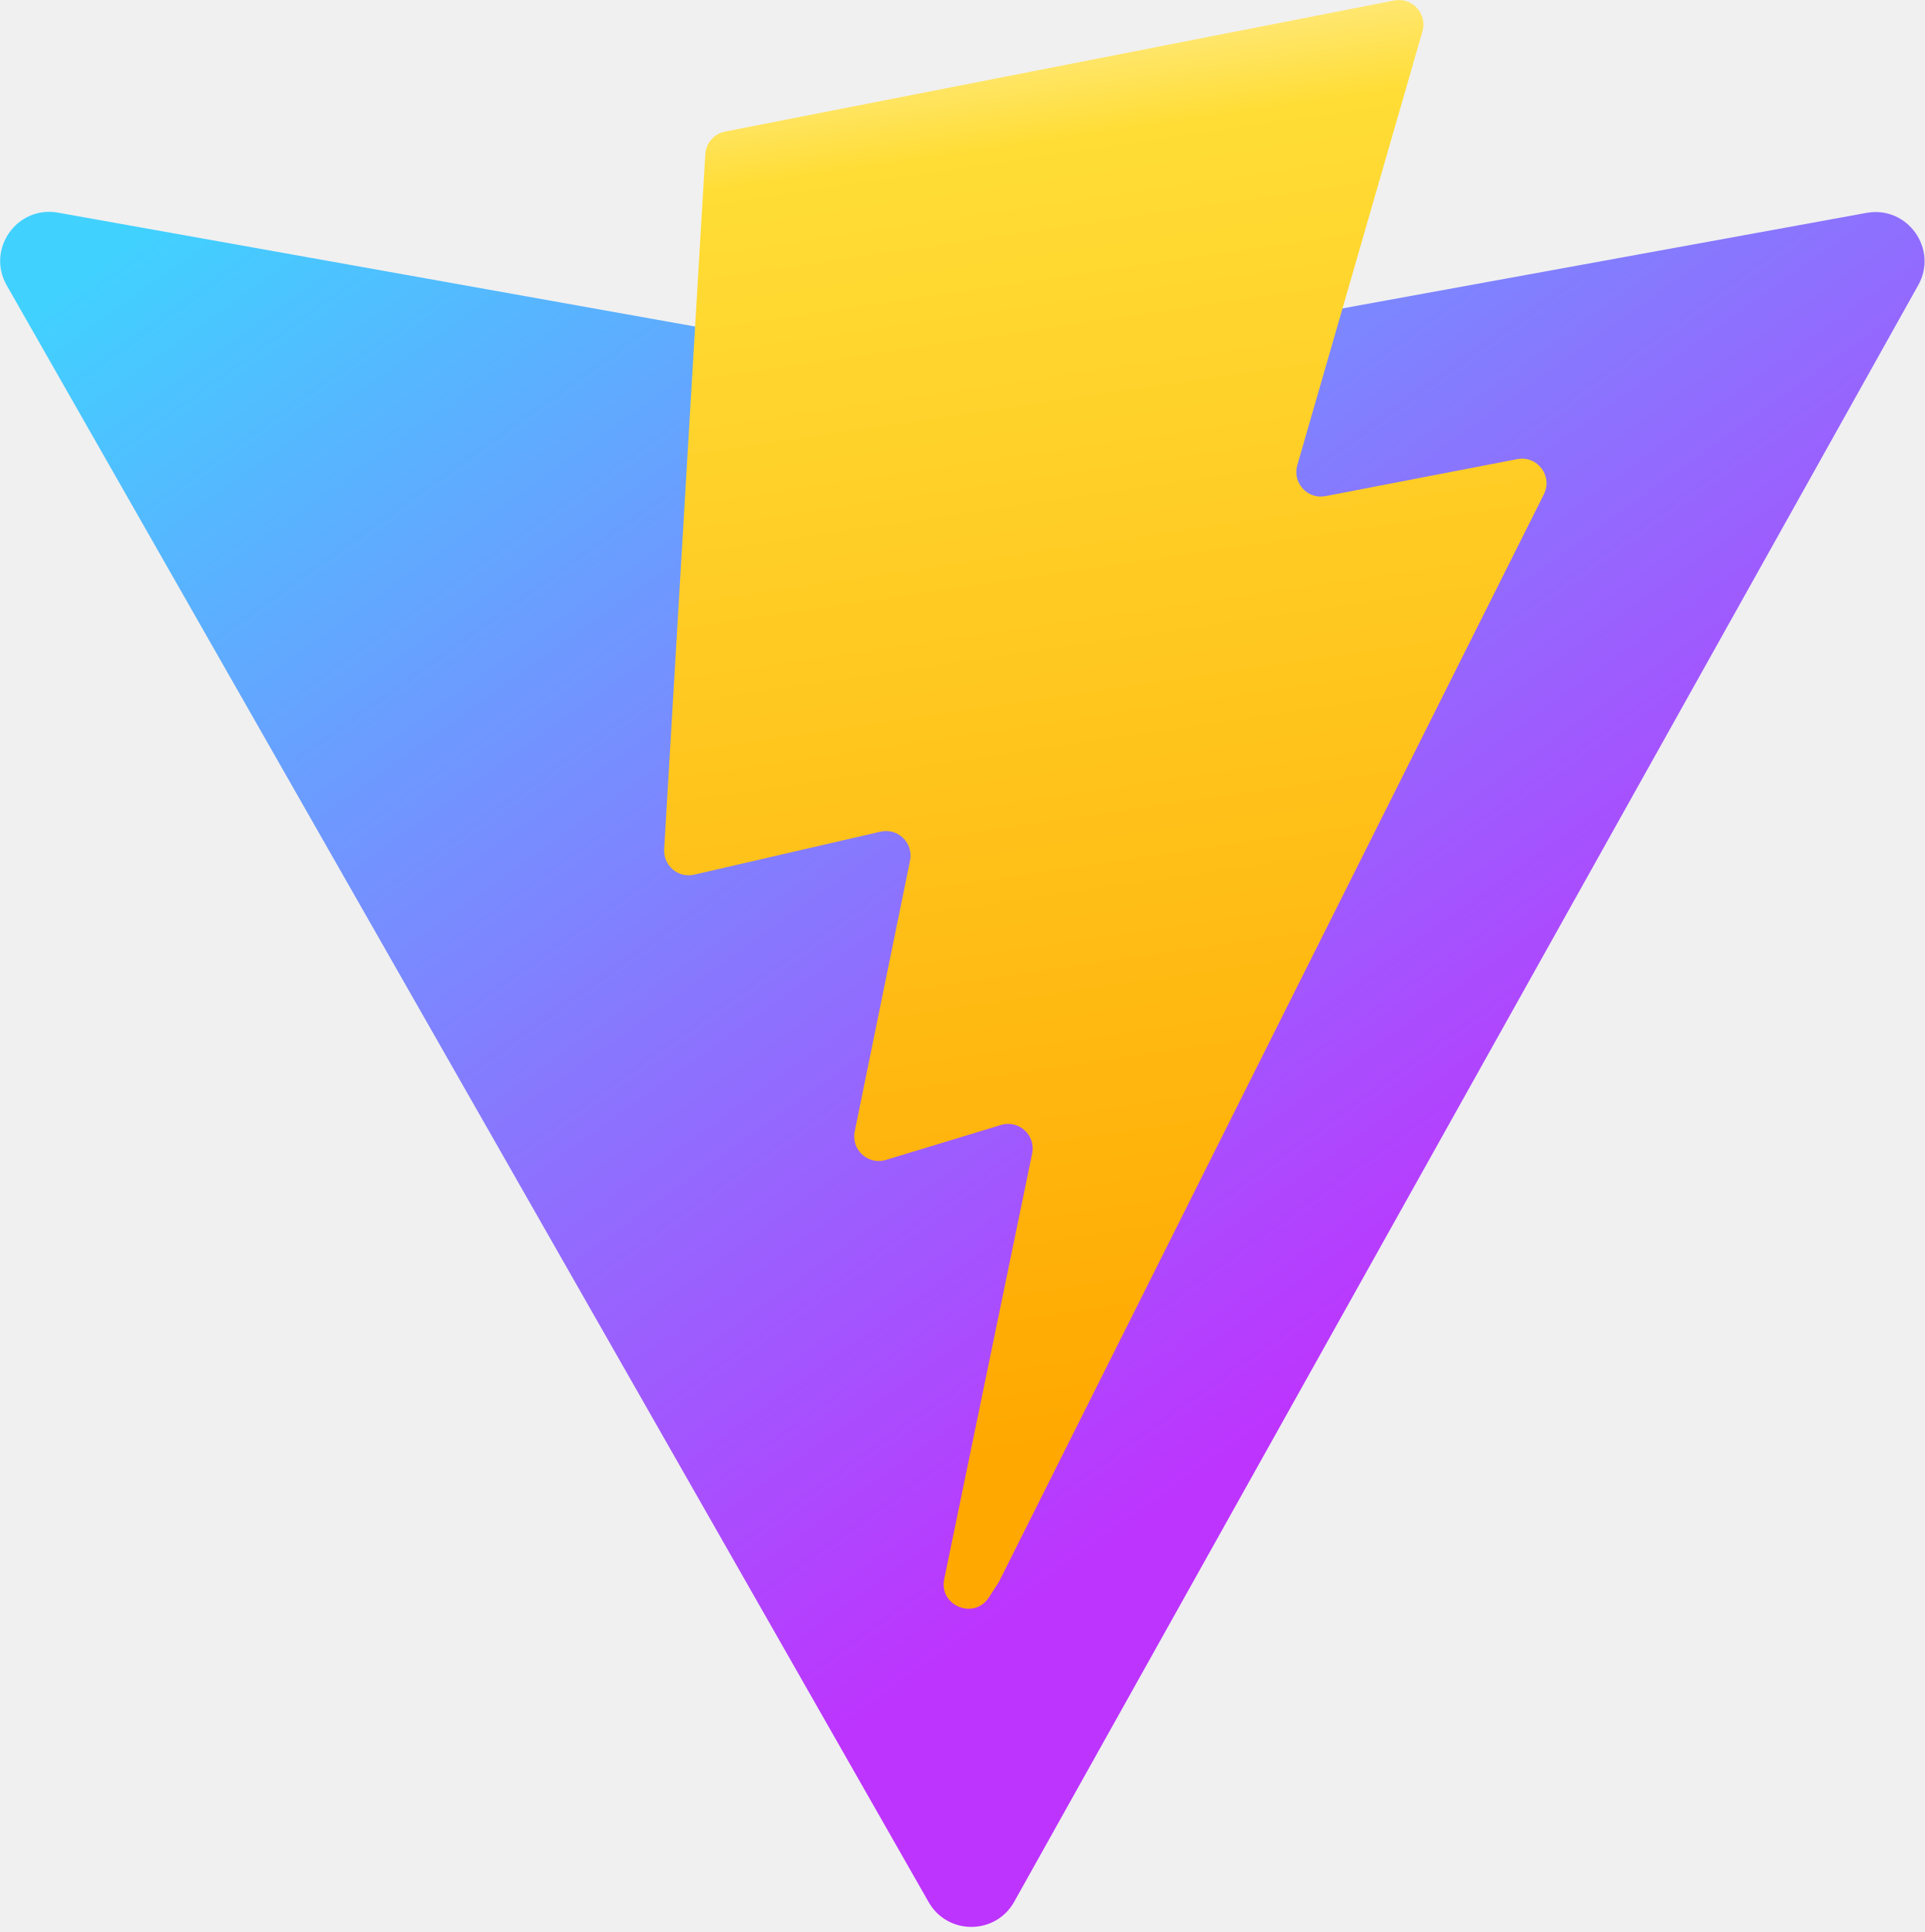
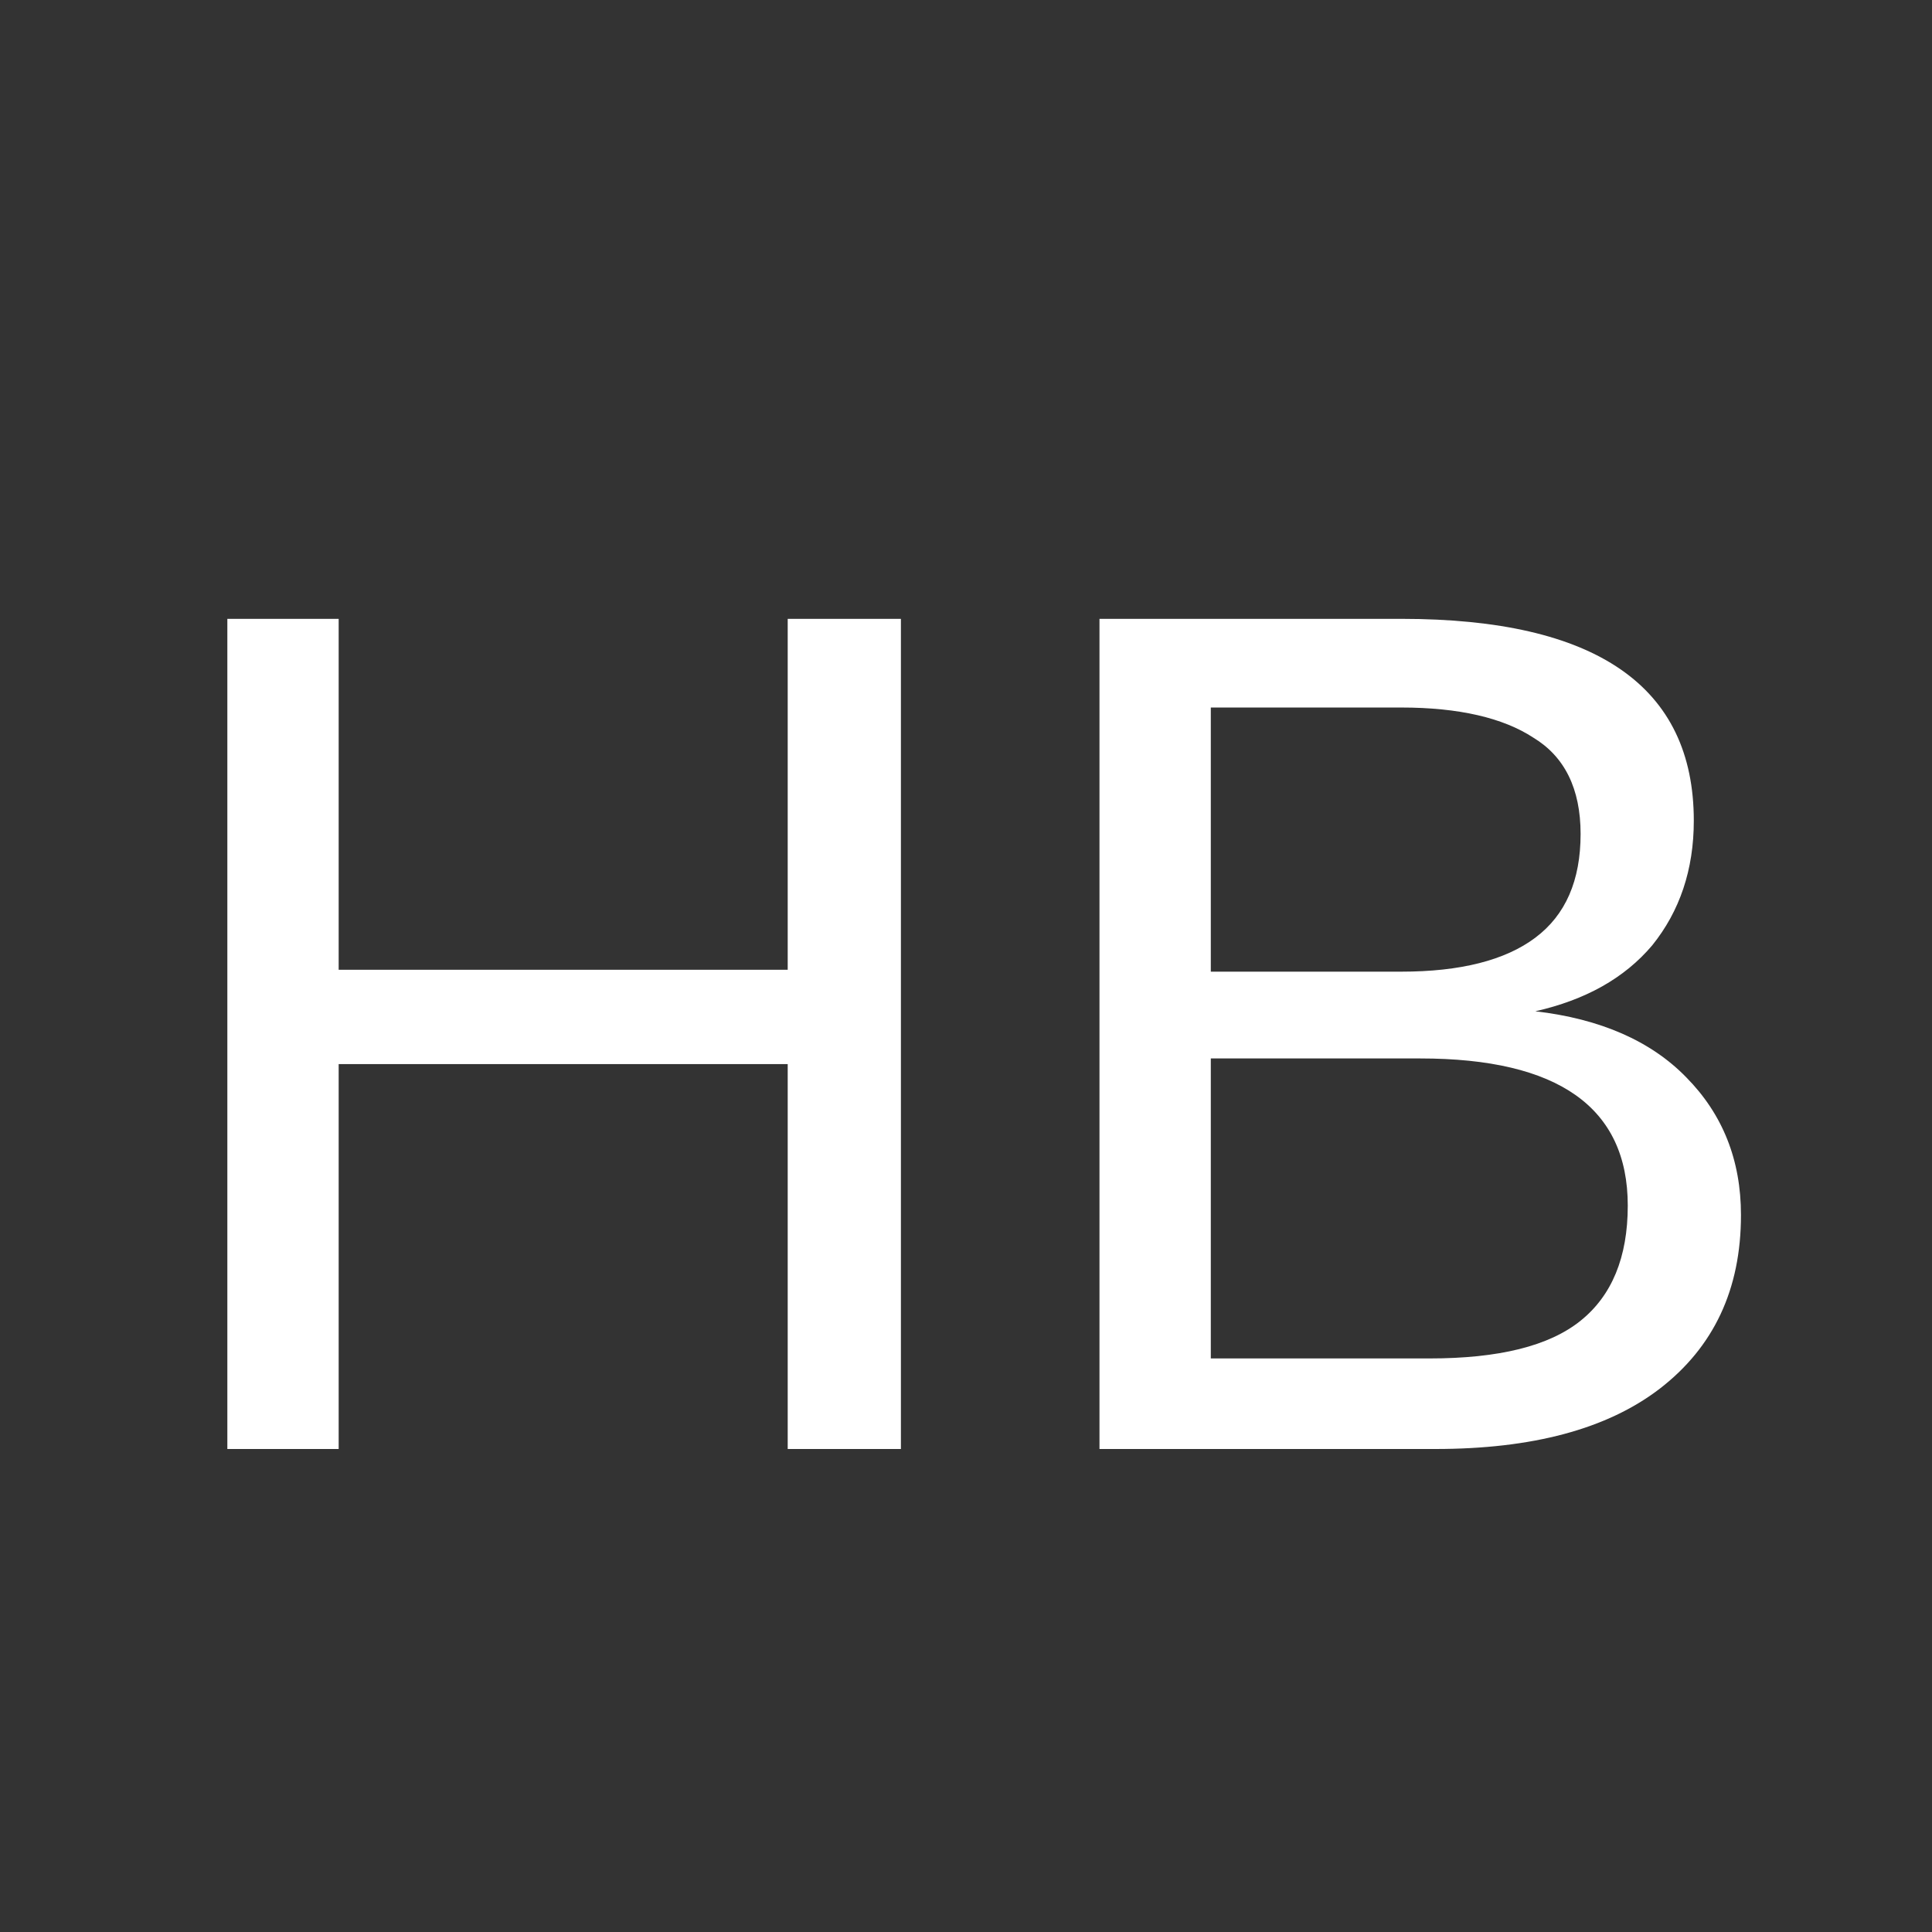
- <svg xmlns="http://www.w3.org/2000/svg" aria-hidden="true" role="img" class="iconify iconify--logos" width="31.88" height="32" preserveAspectRatio="xMidYMid meet" viewBox="0 0 256 257">
-   <defs>
-     <linearGradient id="IconifyId1813088fe1fbc01fb466" x1="-.828%" x2="57.636%" y1="7.652%" y2="78.411%">
-       <stop offset="0%" stop-color="#41D1FF" />
-       <stop offset="100%" stop-color="#BD34FE" />
-     </linearGradient>
-     <linearGradient id="IconifyId1813088fe1fbc01fb467" x1="43.376%" x2="50.316%" y1="2.242%" y2="89.03%">
-       <stop offset="0%" stop-color="#FFEA83" />
-       <stop offset="8.333%" stop-color="#FFDD35" />
-       <stop offset="100%" stop-color="#FFA800" />
-     </linearGradient>
-   </defs>
-   <path fill="url(#IconifyId1813088fe1fbc01fb466)" d="M255.153 37.938L134.897 252.976c-2.483 4.44-8.862 4.466-11.382.048L.875 37.958c-2.746-4.814 1.371-10.646 6.827-9.67l120.385 21.517a6.537 6.537 0 0 0 2.322-.004l117.867-21.483c5.438-.991 9.574 4.796 6.877 9.62Z" />
-   <path fill="url(#IconifyId1813088fe1fbc01fb467)" d="M185.432.063L96.44 17.501a3.268 3.268 0 0 0-2.634 3.014l-5.474 92.456a3.268 3.268 0 0 0 3.997 3.378l24.777-5.718c2.318-.535 4.413 1.507 3.936 3.838l-7.361 36.047c-.495 2.426 1.782 4.5 4.151 3.78l15.304-4.649c2.372-.72 4.652 1.36 4.15 3.788l-11.698 56.621c-.732 3.542 3.979 5.473 5.943 2.437l1.313-2.028l72.516-144.72c1.215-2.423-.88-5.186-3.54-4.672l-25.505 4.922c-2.396.462-4.435-1.77-3.759-4.114l16.646-57.705c.677-2.35-1.37-4.583-3.769-4.113Z" />
+ <svg xmlns="http://www.w3.org/2000/svg" width="16" height="16">
+   <rect width="16" height="16" fill="#333" />
+   <text x="8" y="12" font-family="Arial" font-size="10" fill="#fff" text-anchor="middle">
+         HB
+     </text>
</svg>
